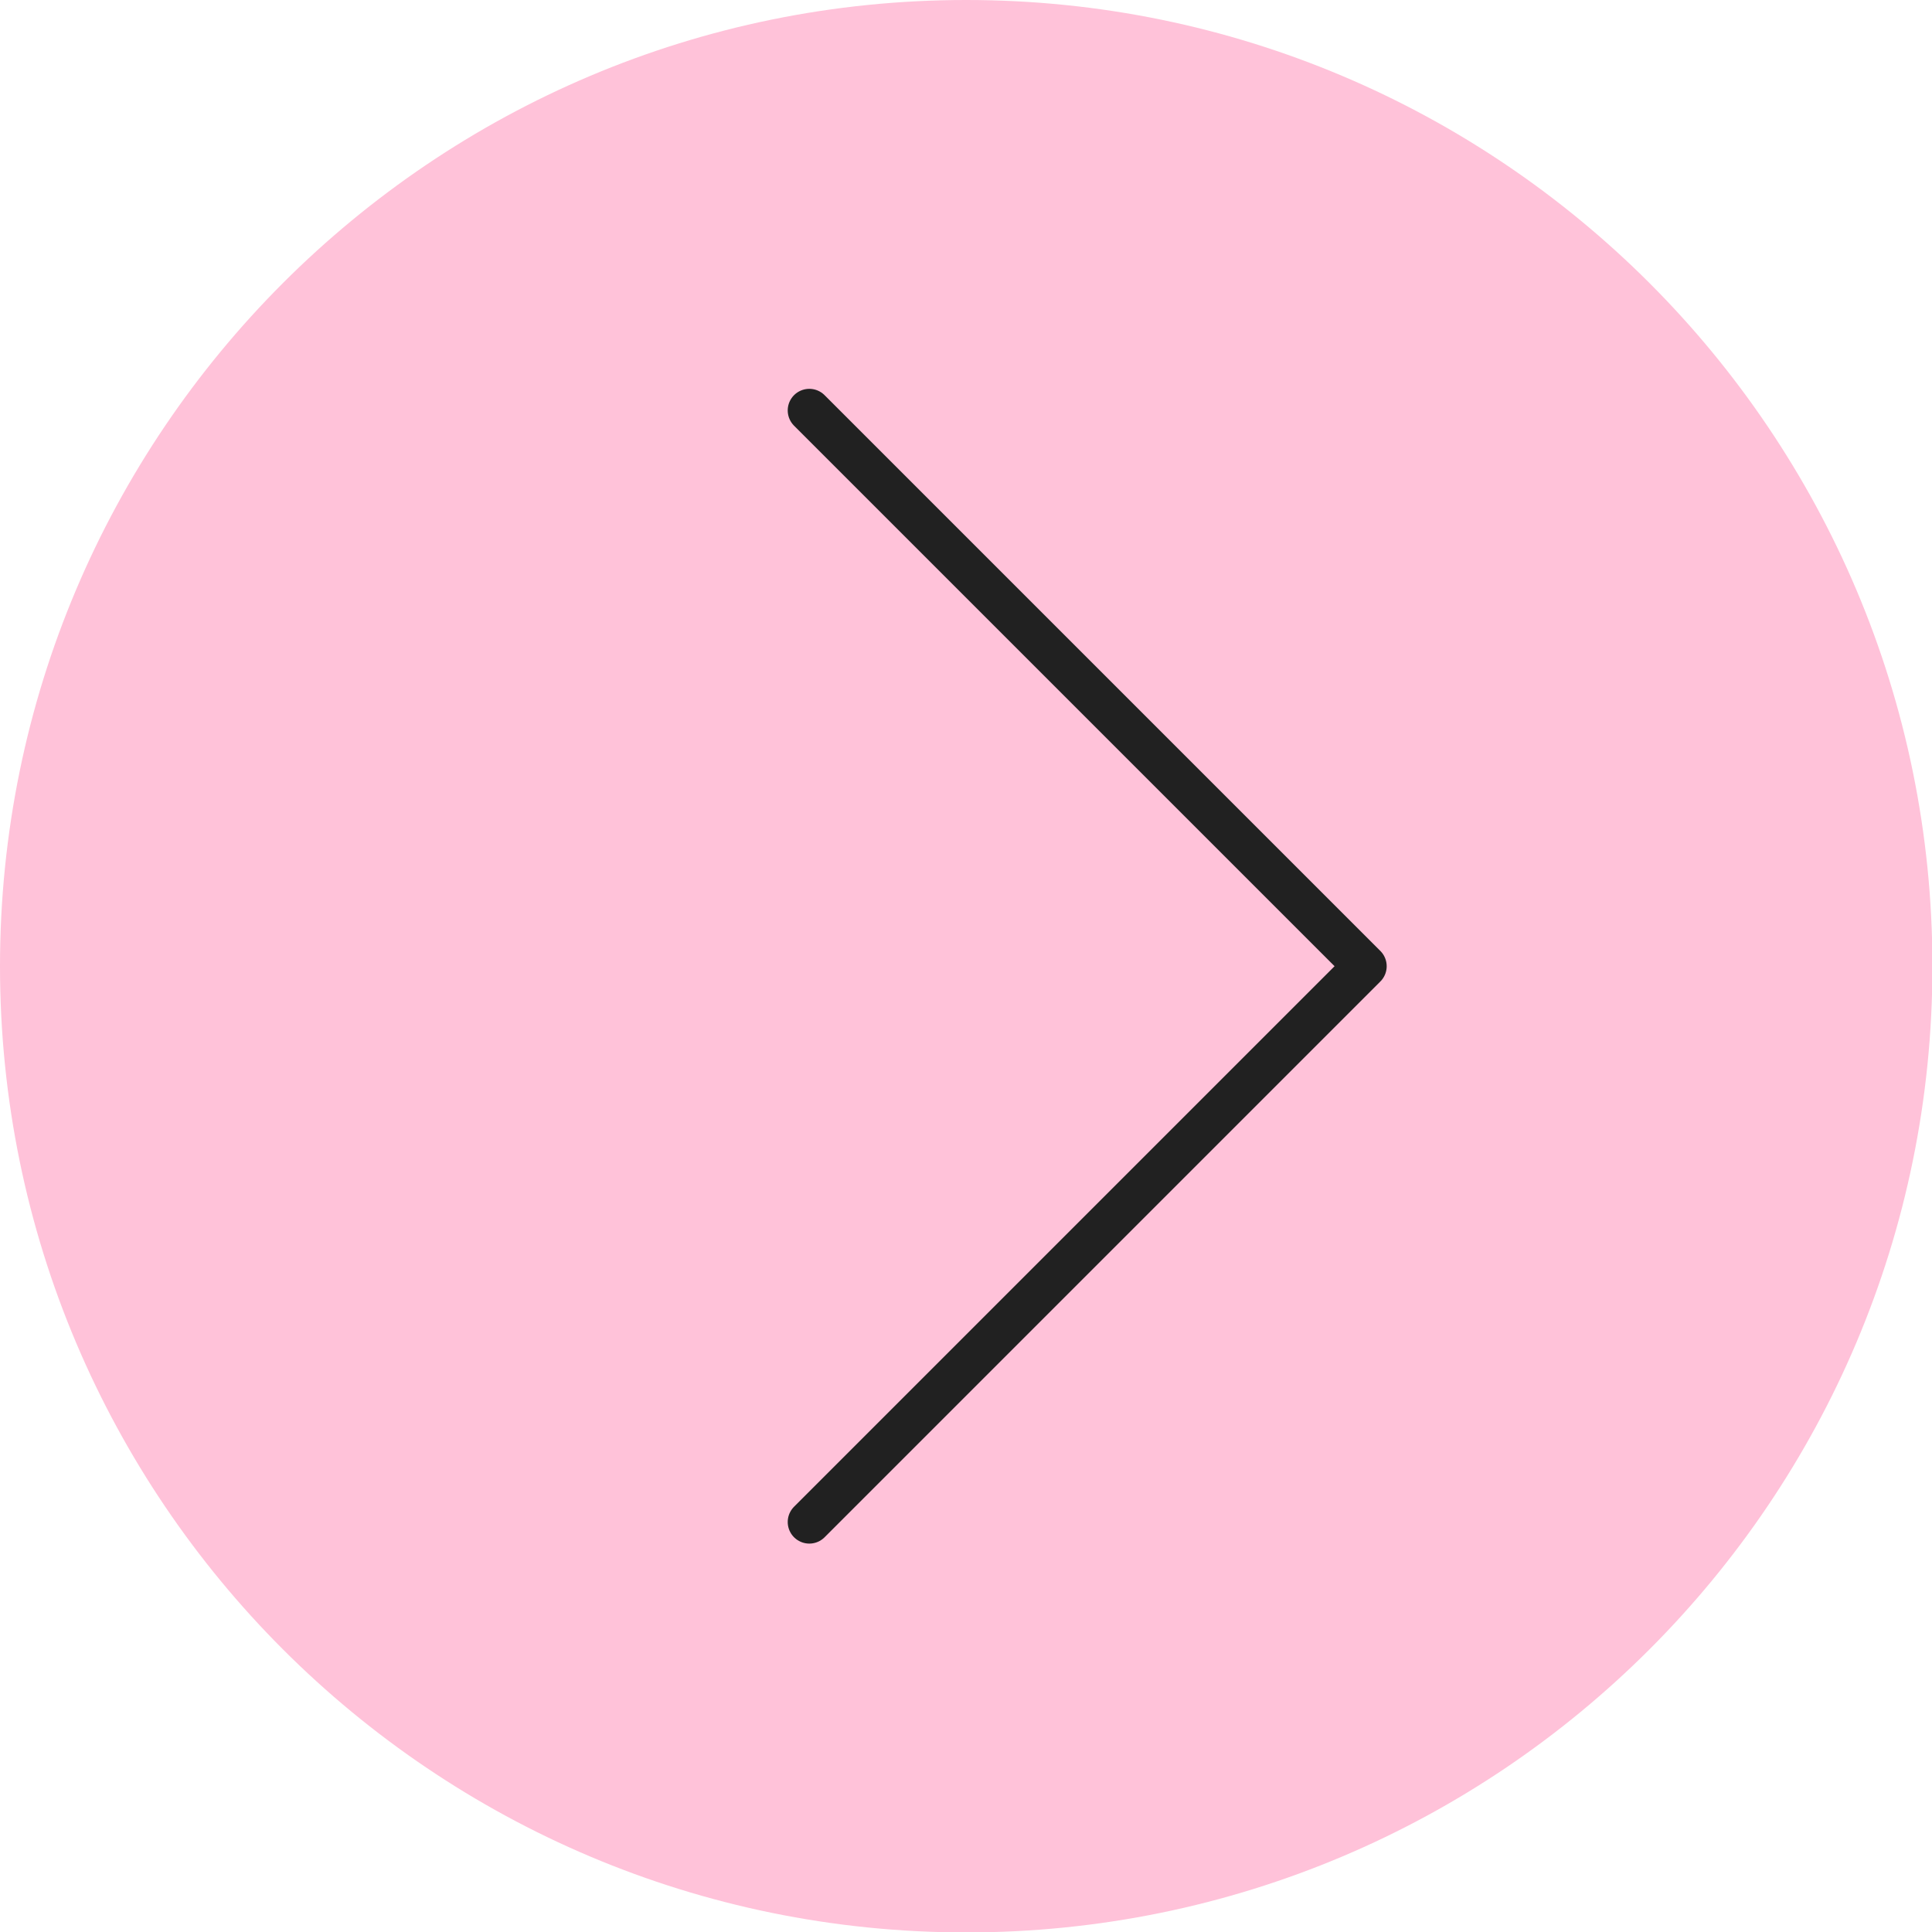
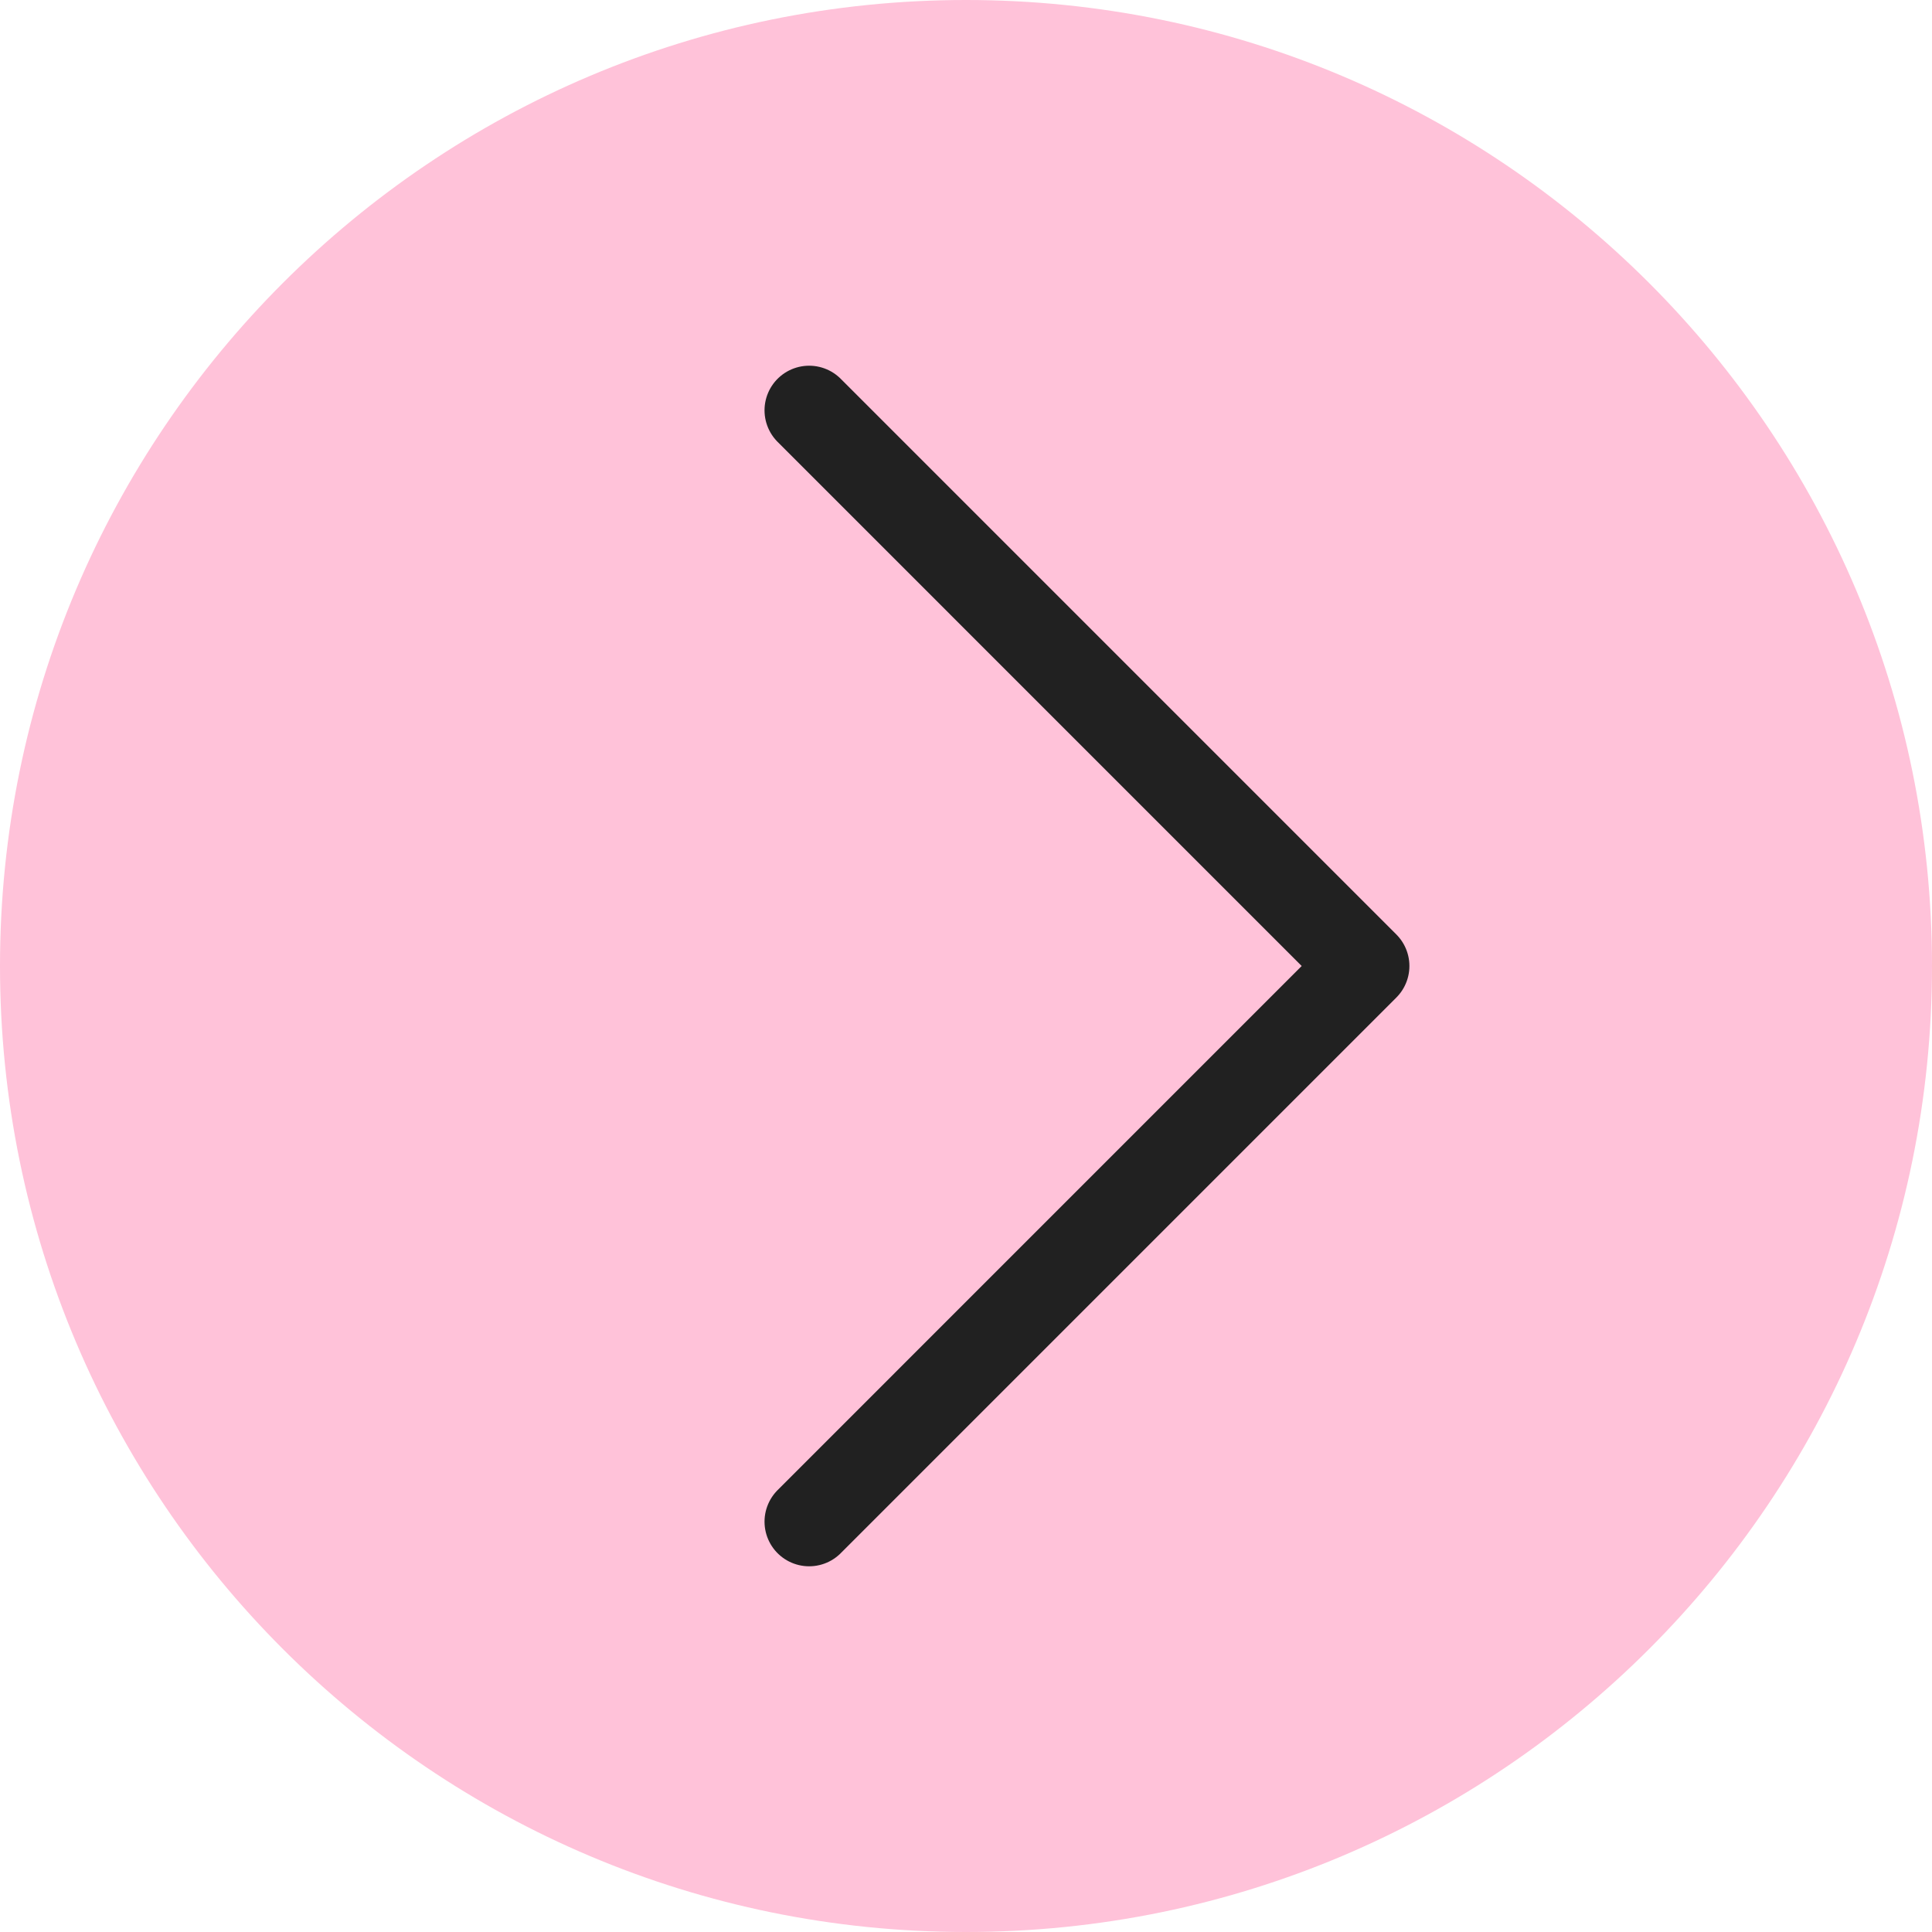
- <svg xmlns="http://www.w3.org/2000/svg" id="_レイヤー_2" data-name="レイヤー 2" viewBox="0 0 45.19 45.19">
+ <svg xmlns="http://www.w3.org/2000/svg" id="_レイヤー_2" data-name="レイヤー 2" viewBox="0 0 649.48 649.48">
  <defs>
    <style>
      .cls-1 {
        fill: none;
        stroke: #212121;
        stroke-linecap: round;
        stroke-linejoin: round;
-         stroke-width: 1.01px;
+         stroke-width: 30px;
      }

      .cls-2 {
        fill: #ffc2d9;
        stroke-width: 0px;
      }
    </style>
  </defs>
-   <g id="contact_pc">
+   <g id="contact2_sp">
    <g>
-       <circle class="cls-2" cx="22.6" cy="22.6" r="22.6" />
-       <polyline class="cls-1" points="18.93 35.6 31.93 22.6 18.93 9.6" />
+       <circle class="cls-2" cx="324.74" cy="324.74" r="324.74" />
+       <polyline class="cls-1" points="272.01 511.54 458.8 324.74 272.01 137.94" />
    </g>
  </g>
</svg>
